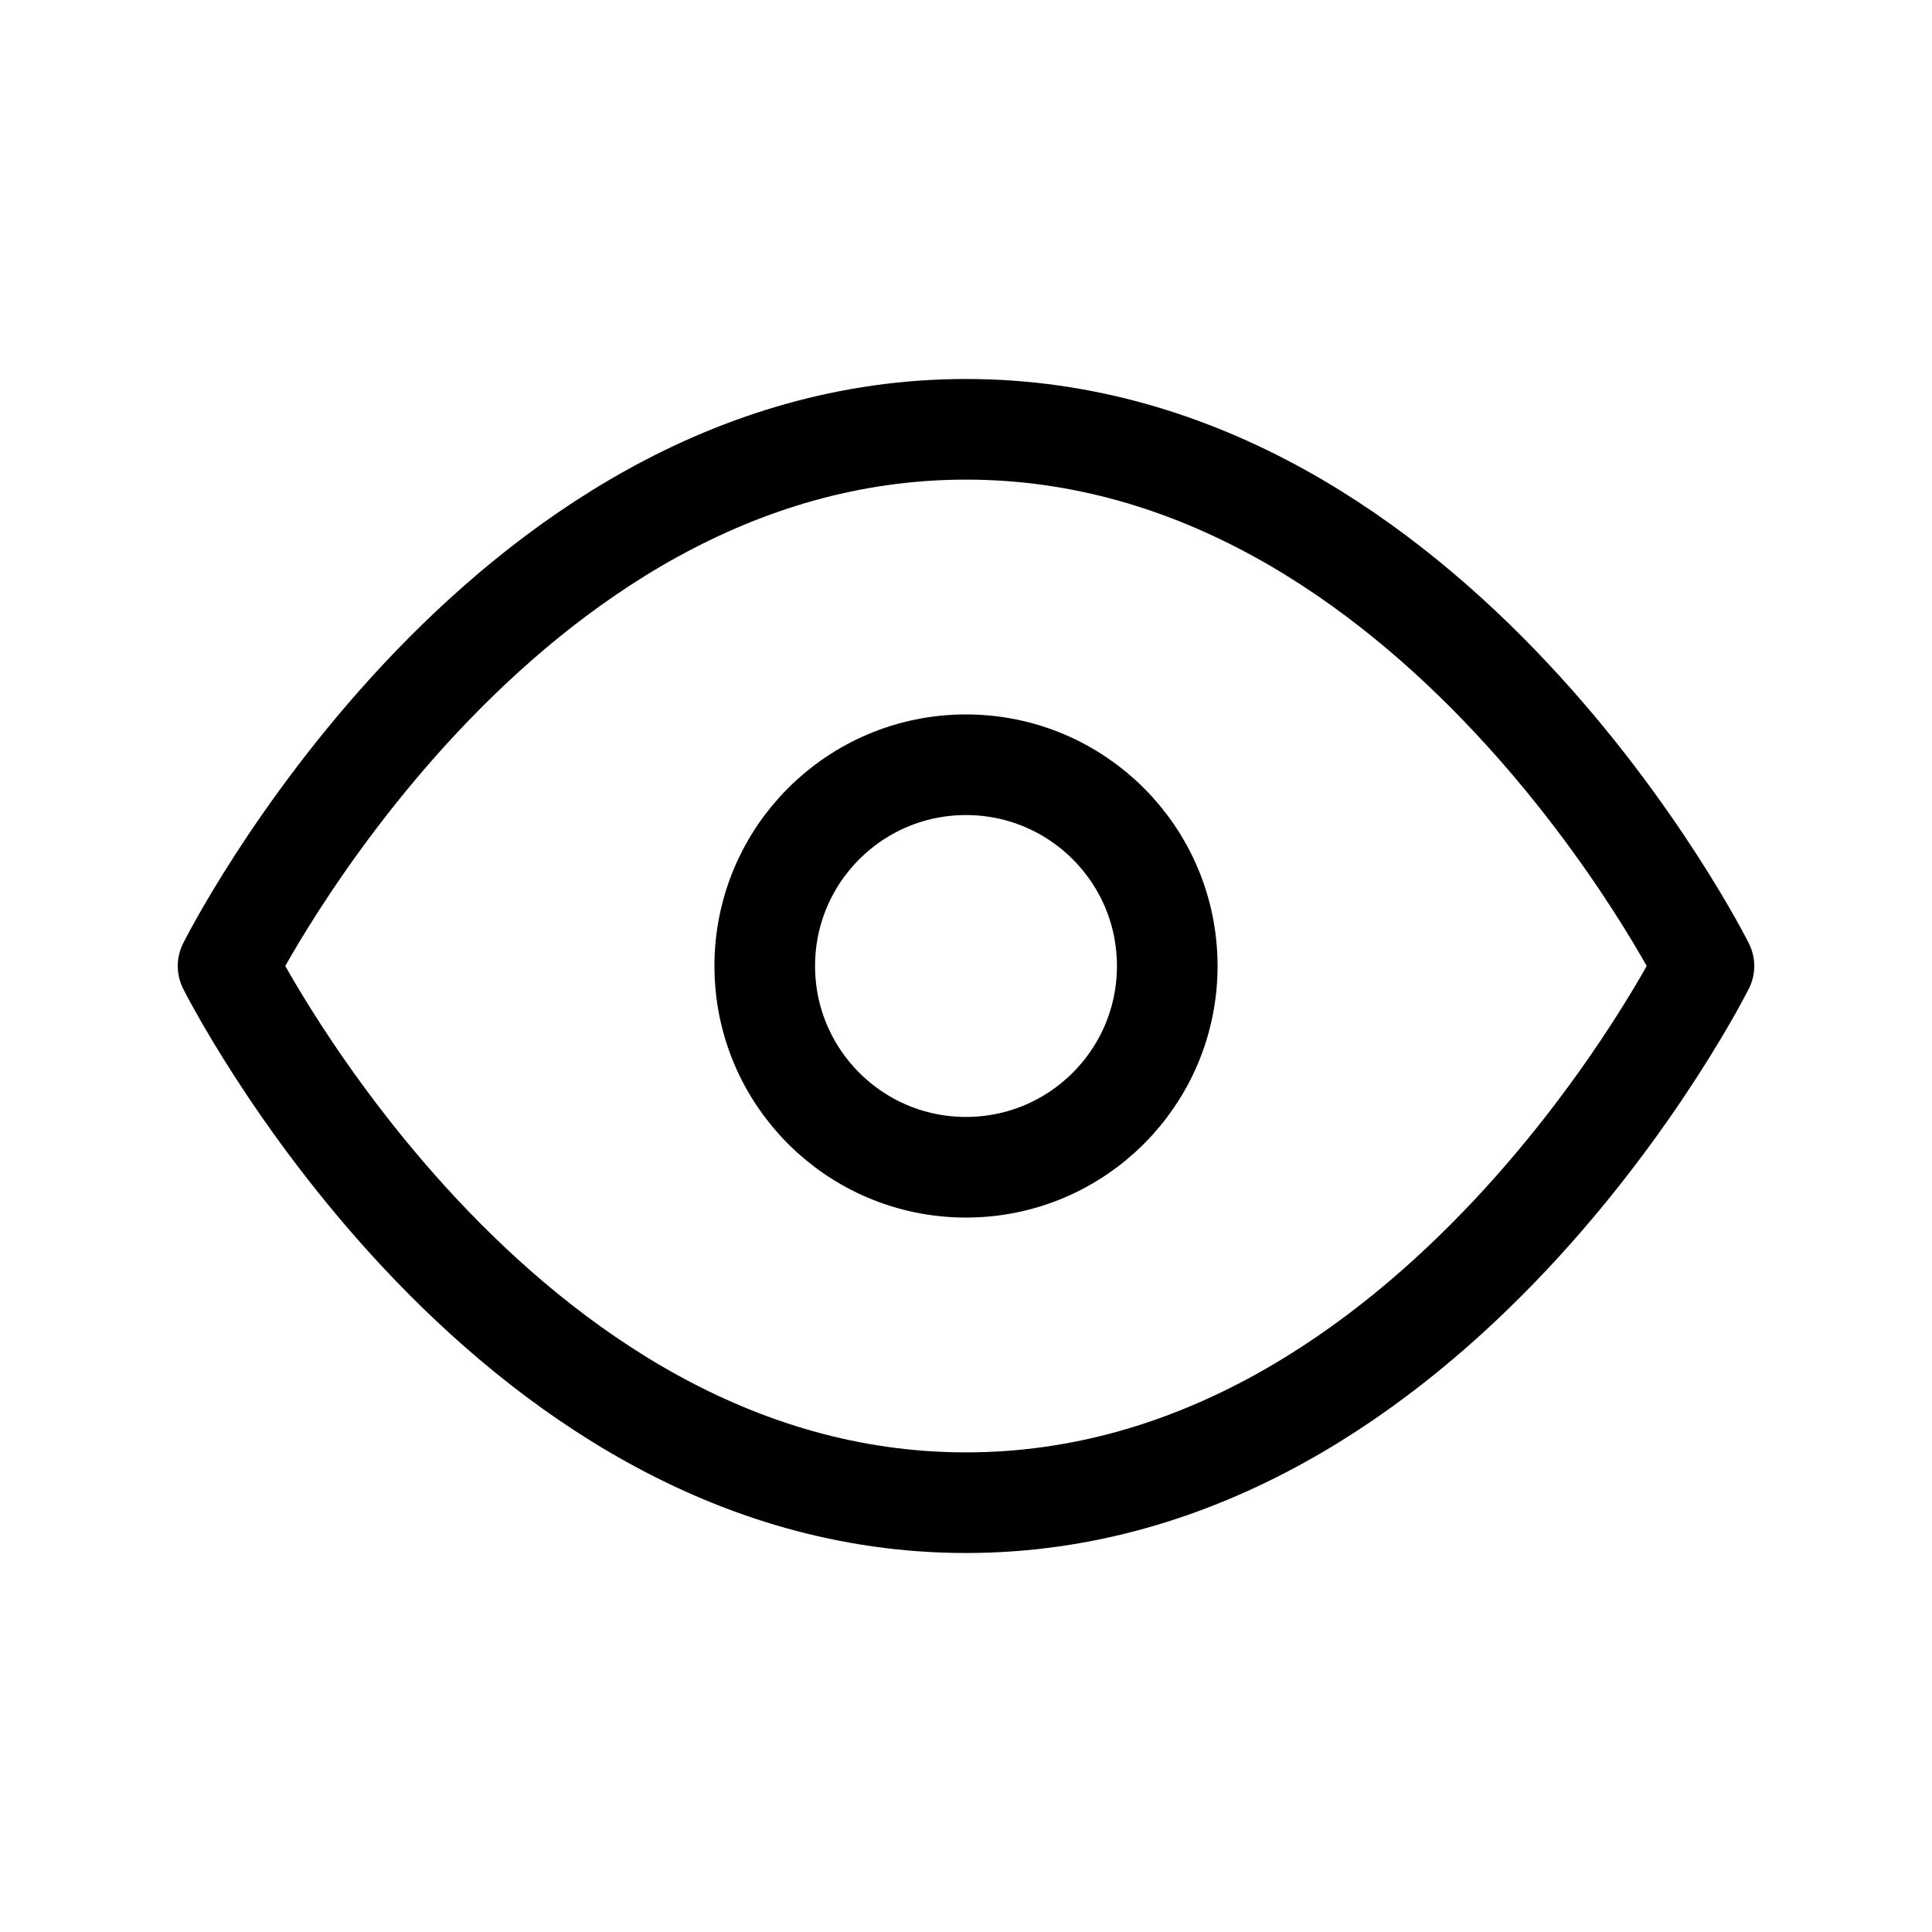
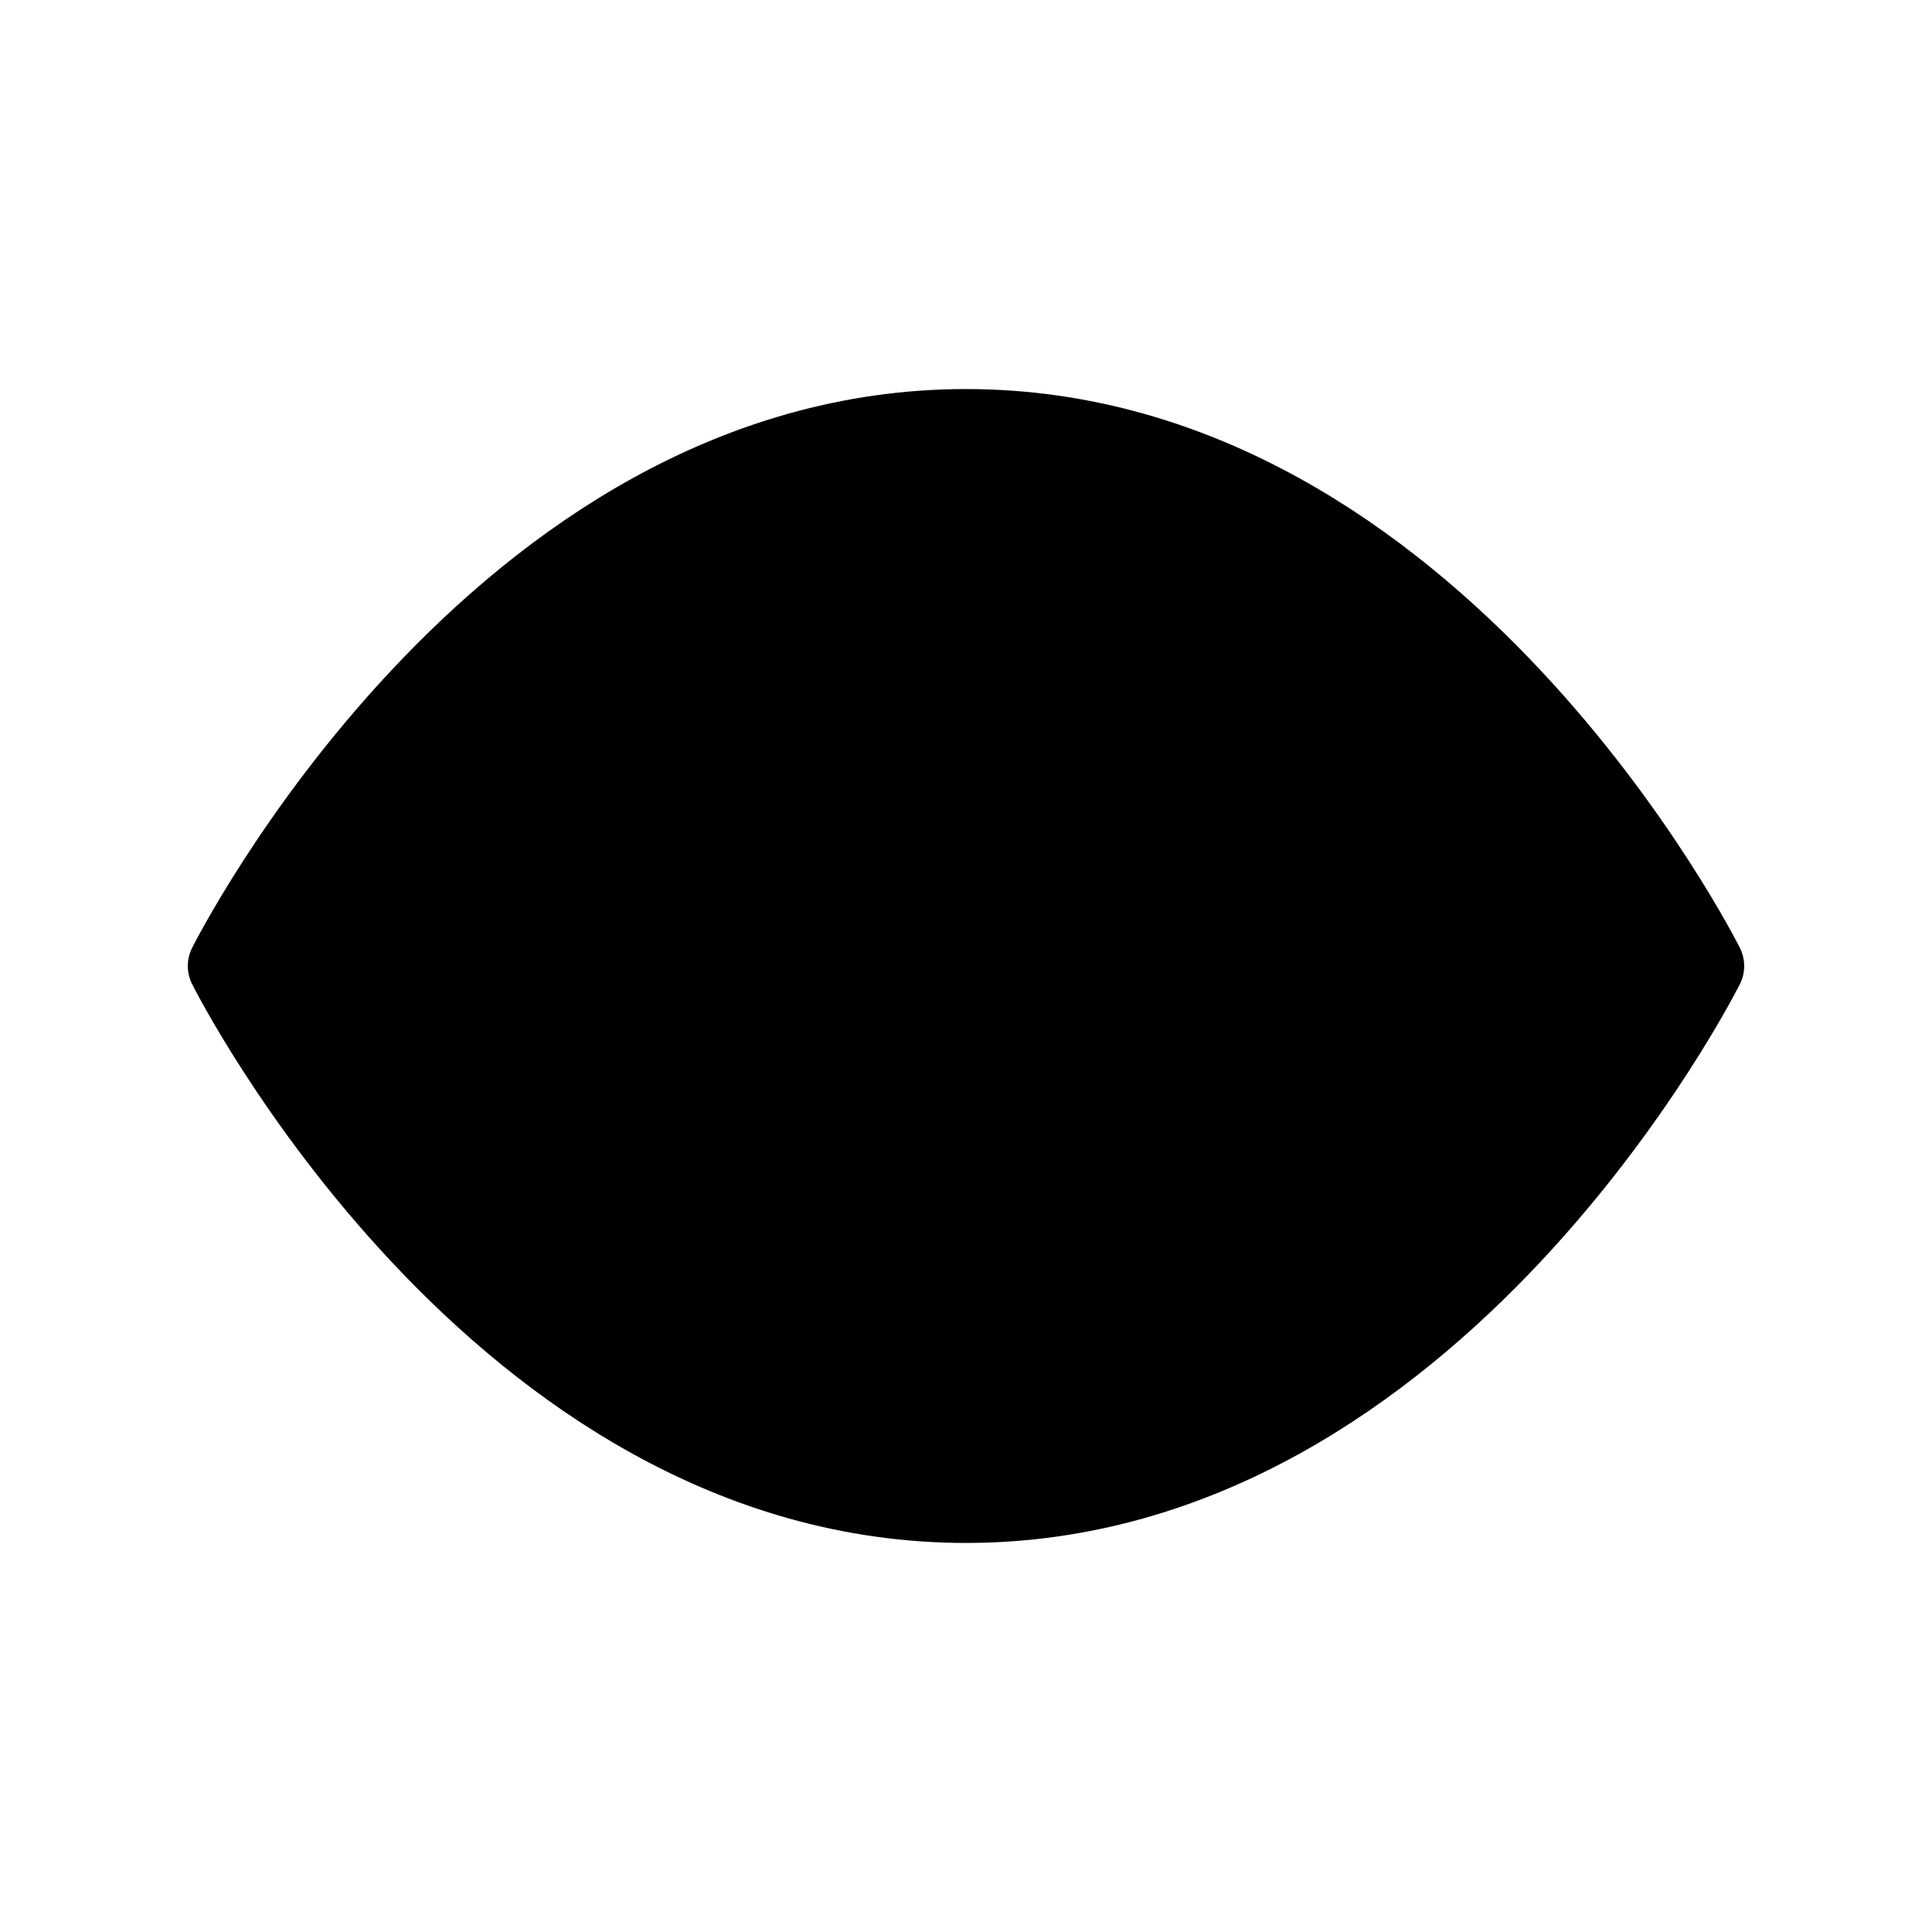
- <svg xmlns="http://www.w3.org/2000/svg" width="24" height="24" viewBox="0 0 24 24" fill="none">
-   <path d="M2.833 12C2.833 12 6.167 5.333 12 5.333C17.833 5.333 21.167 12 21.167 12C21.167 12 17.833 18.667 12 18.667C6.167 18.667 2.833 12 2.833 12Z" stroke="black" stroke-width="1.25" stroke-linecap="round" stroke-linejoin="round" />
-   <path d="M12 14.5C13.381 14.5 14.5 13.381 14.5 12C14.5 10.619 13.381 9.5 12 9.5C10.619 9.5 9.5 10.619 9.5 12C9.5 13.381 10.619 14.5 12 14.5Z" stroke="black" stroke-width="1.25" stroke-linecap="round" stroke-linejoin="round" />
+ <svg xmlns="http://www.w3.org/2000/svg" viewBox="0 0 24 24">
+   <path fill="currentColor" stroke="currentColor" stroke-linecap="round" stroke-linejoin="round" d="M2.833 12C2.833 12 6.167 5.333 12 5.333C17.833 5.333 21.167 12 21.167 12C21.167 12 17.833 18.667 12 18.667C6.167 18.667 2.833 12 2.833 12Z" />
+   <path fill="currentColor" stroke="currentColor" stroke-linecap="round" stroke-linejoin="round" d="M12 14.5C13.381 14.5 14.5 13.381 14.5 12C14.5 10.619 13.381 9.5 12 9.5C10.619 9.5 9.5 10.619 9.5 12C9.5 13.381 10.619 14.5 12 14.5Z" />
</svg>
